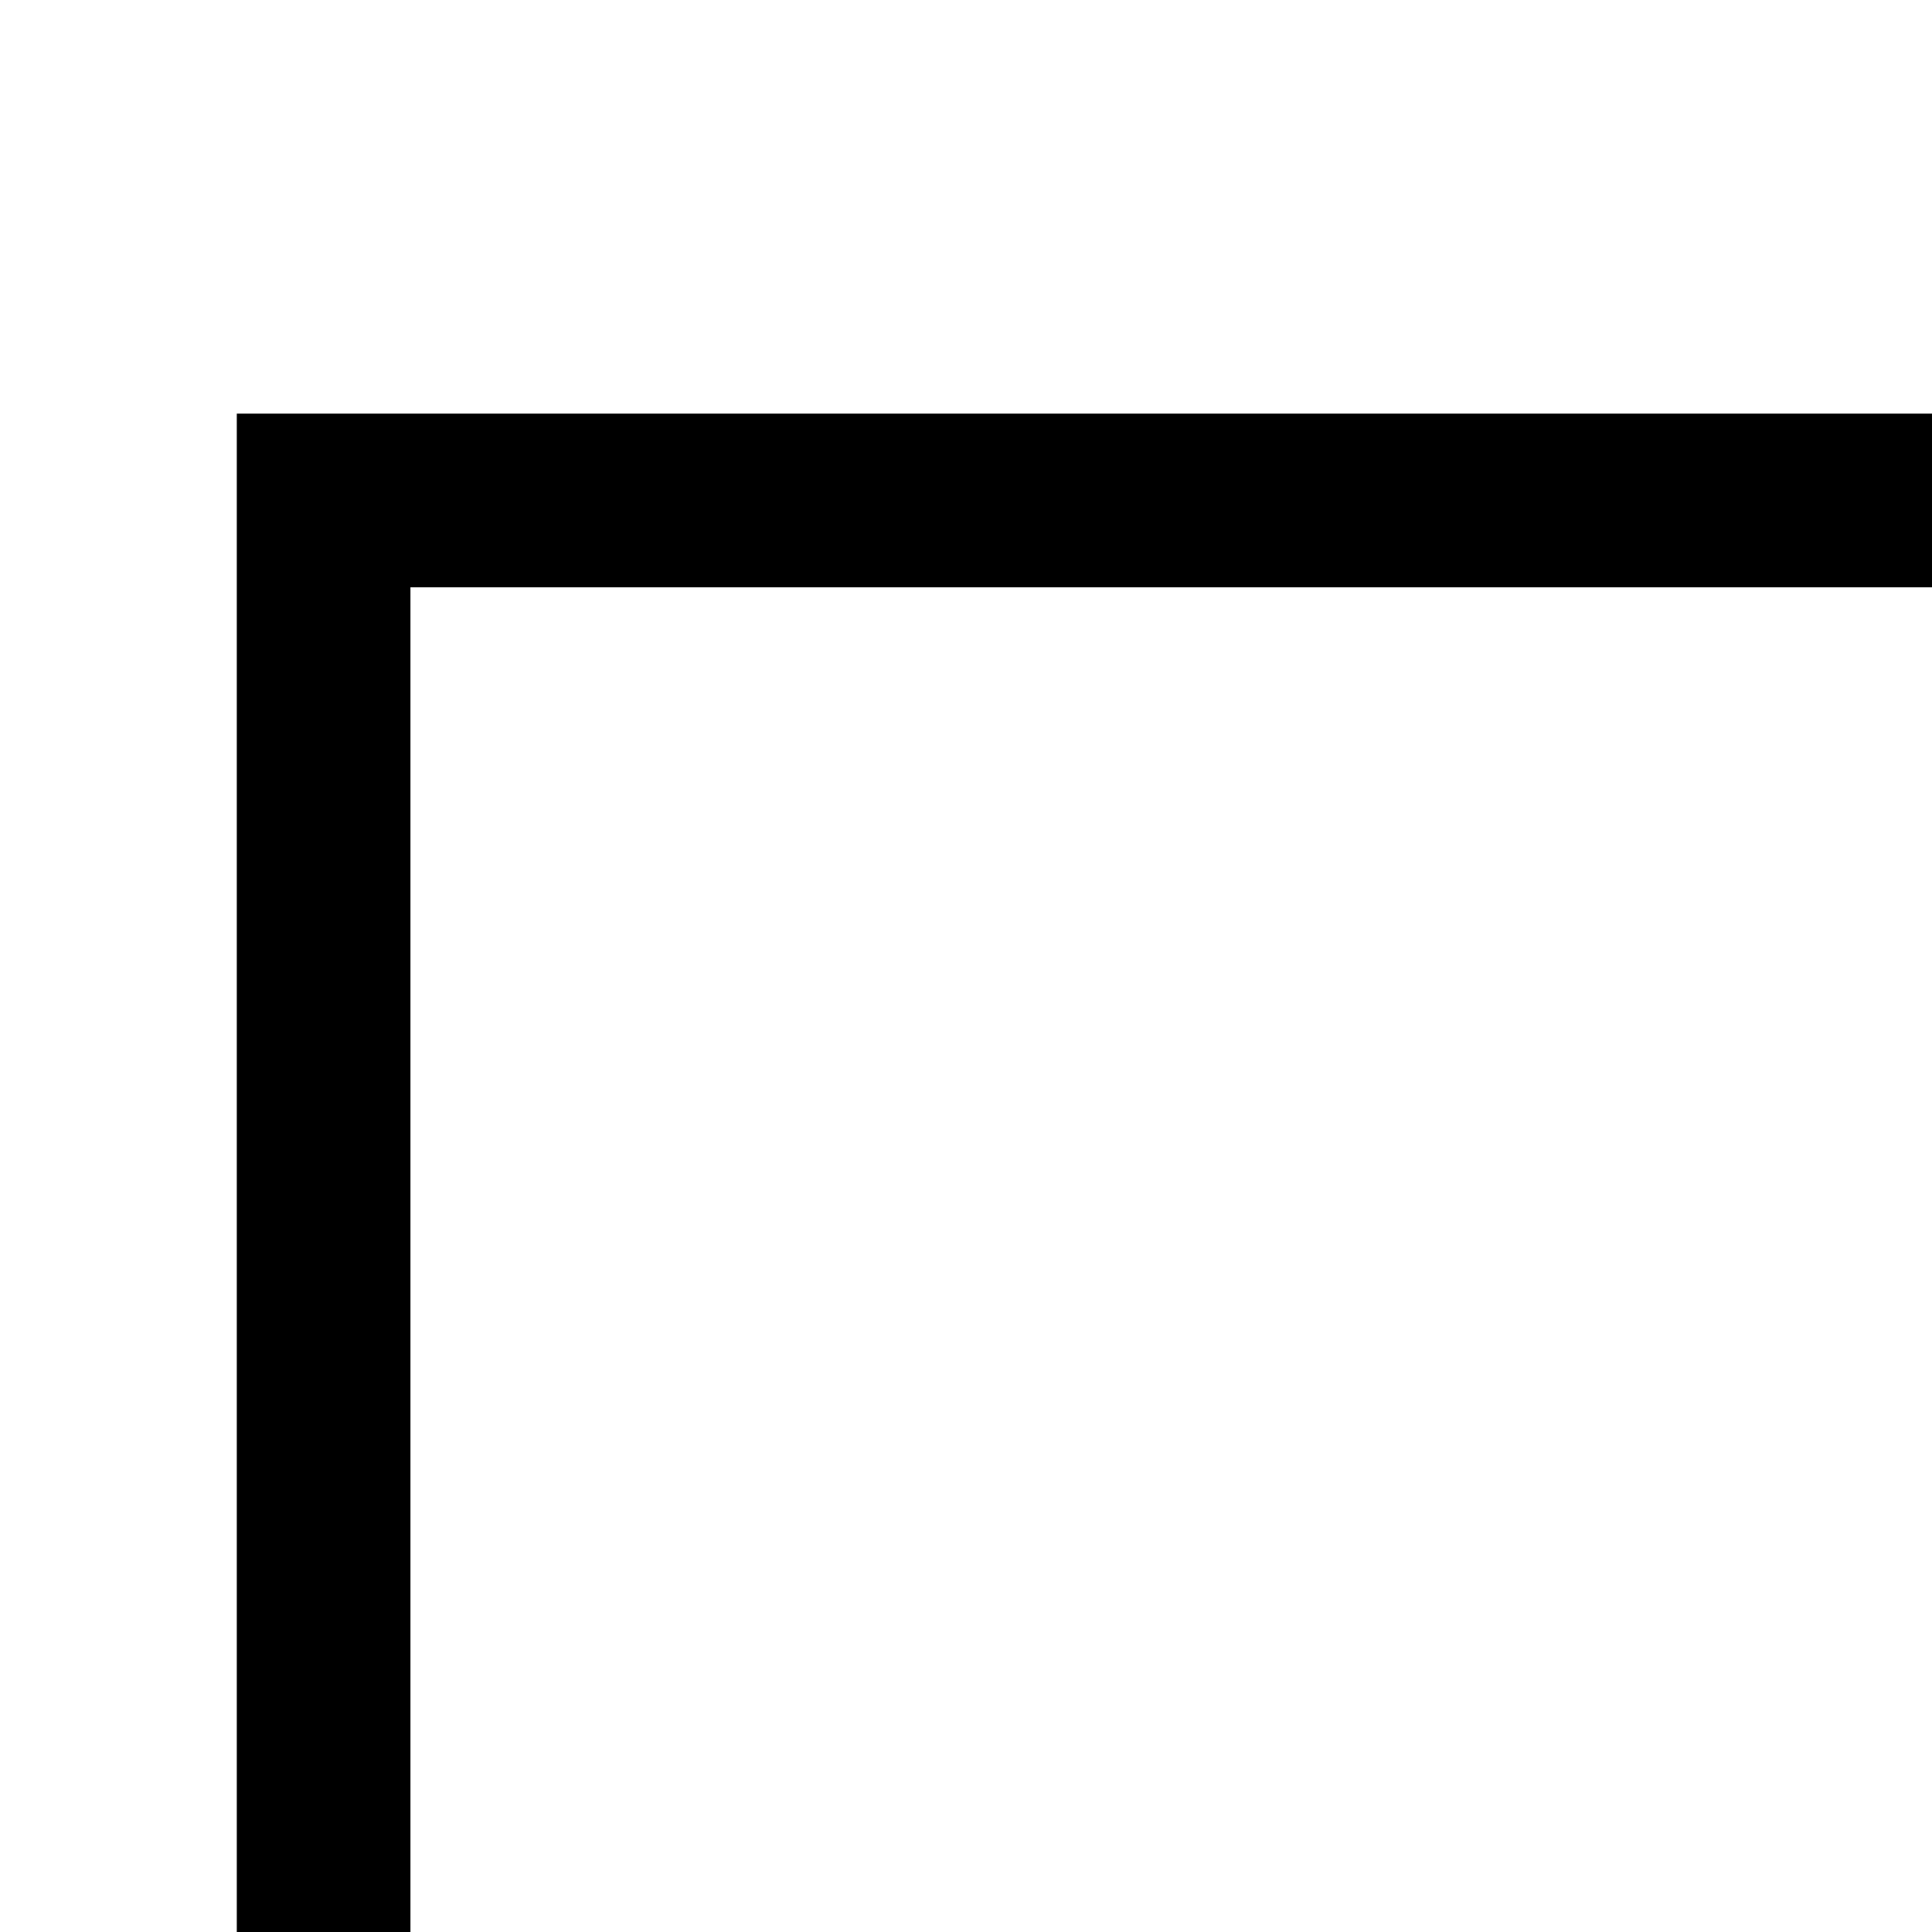
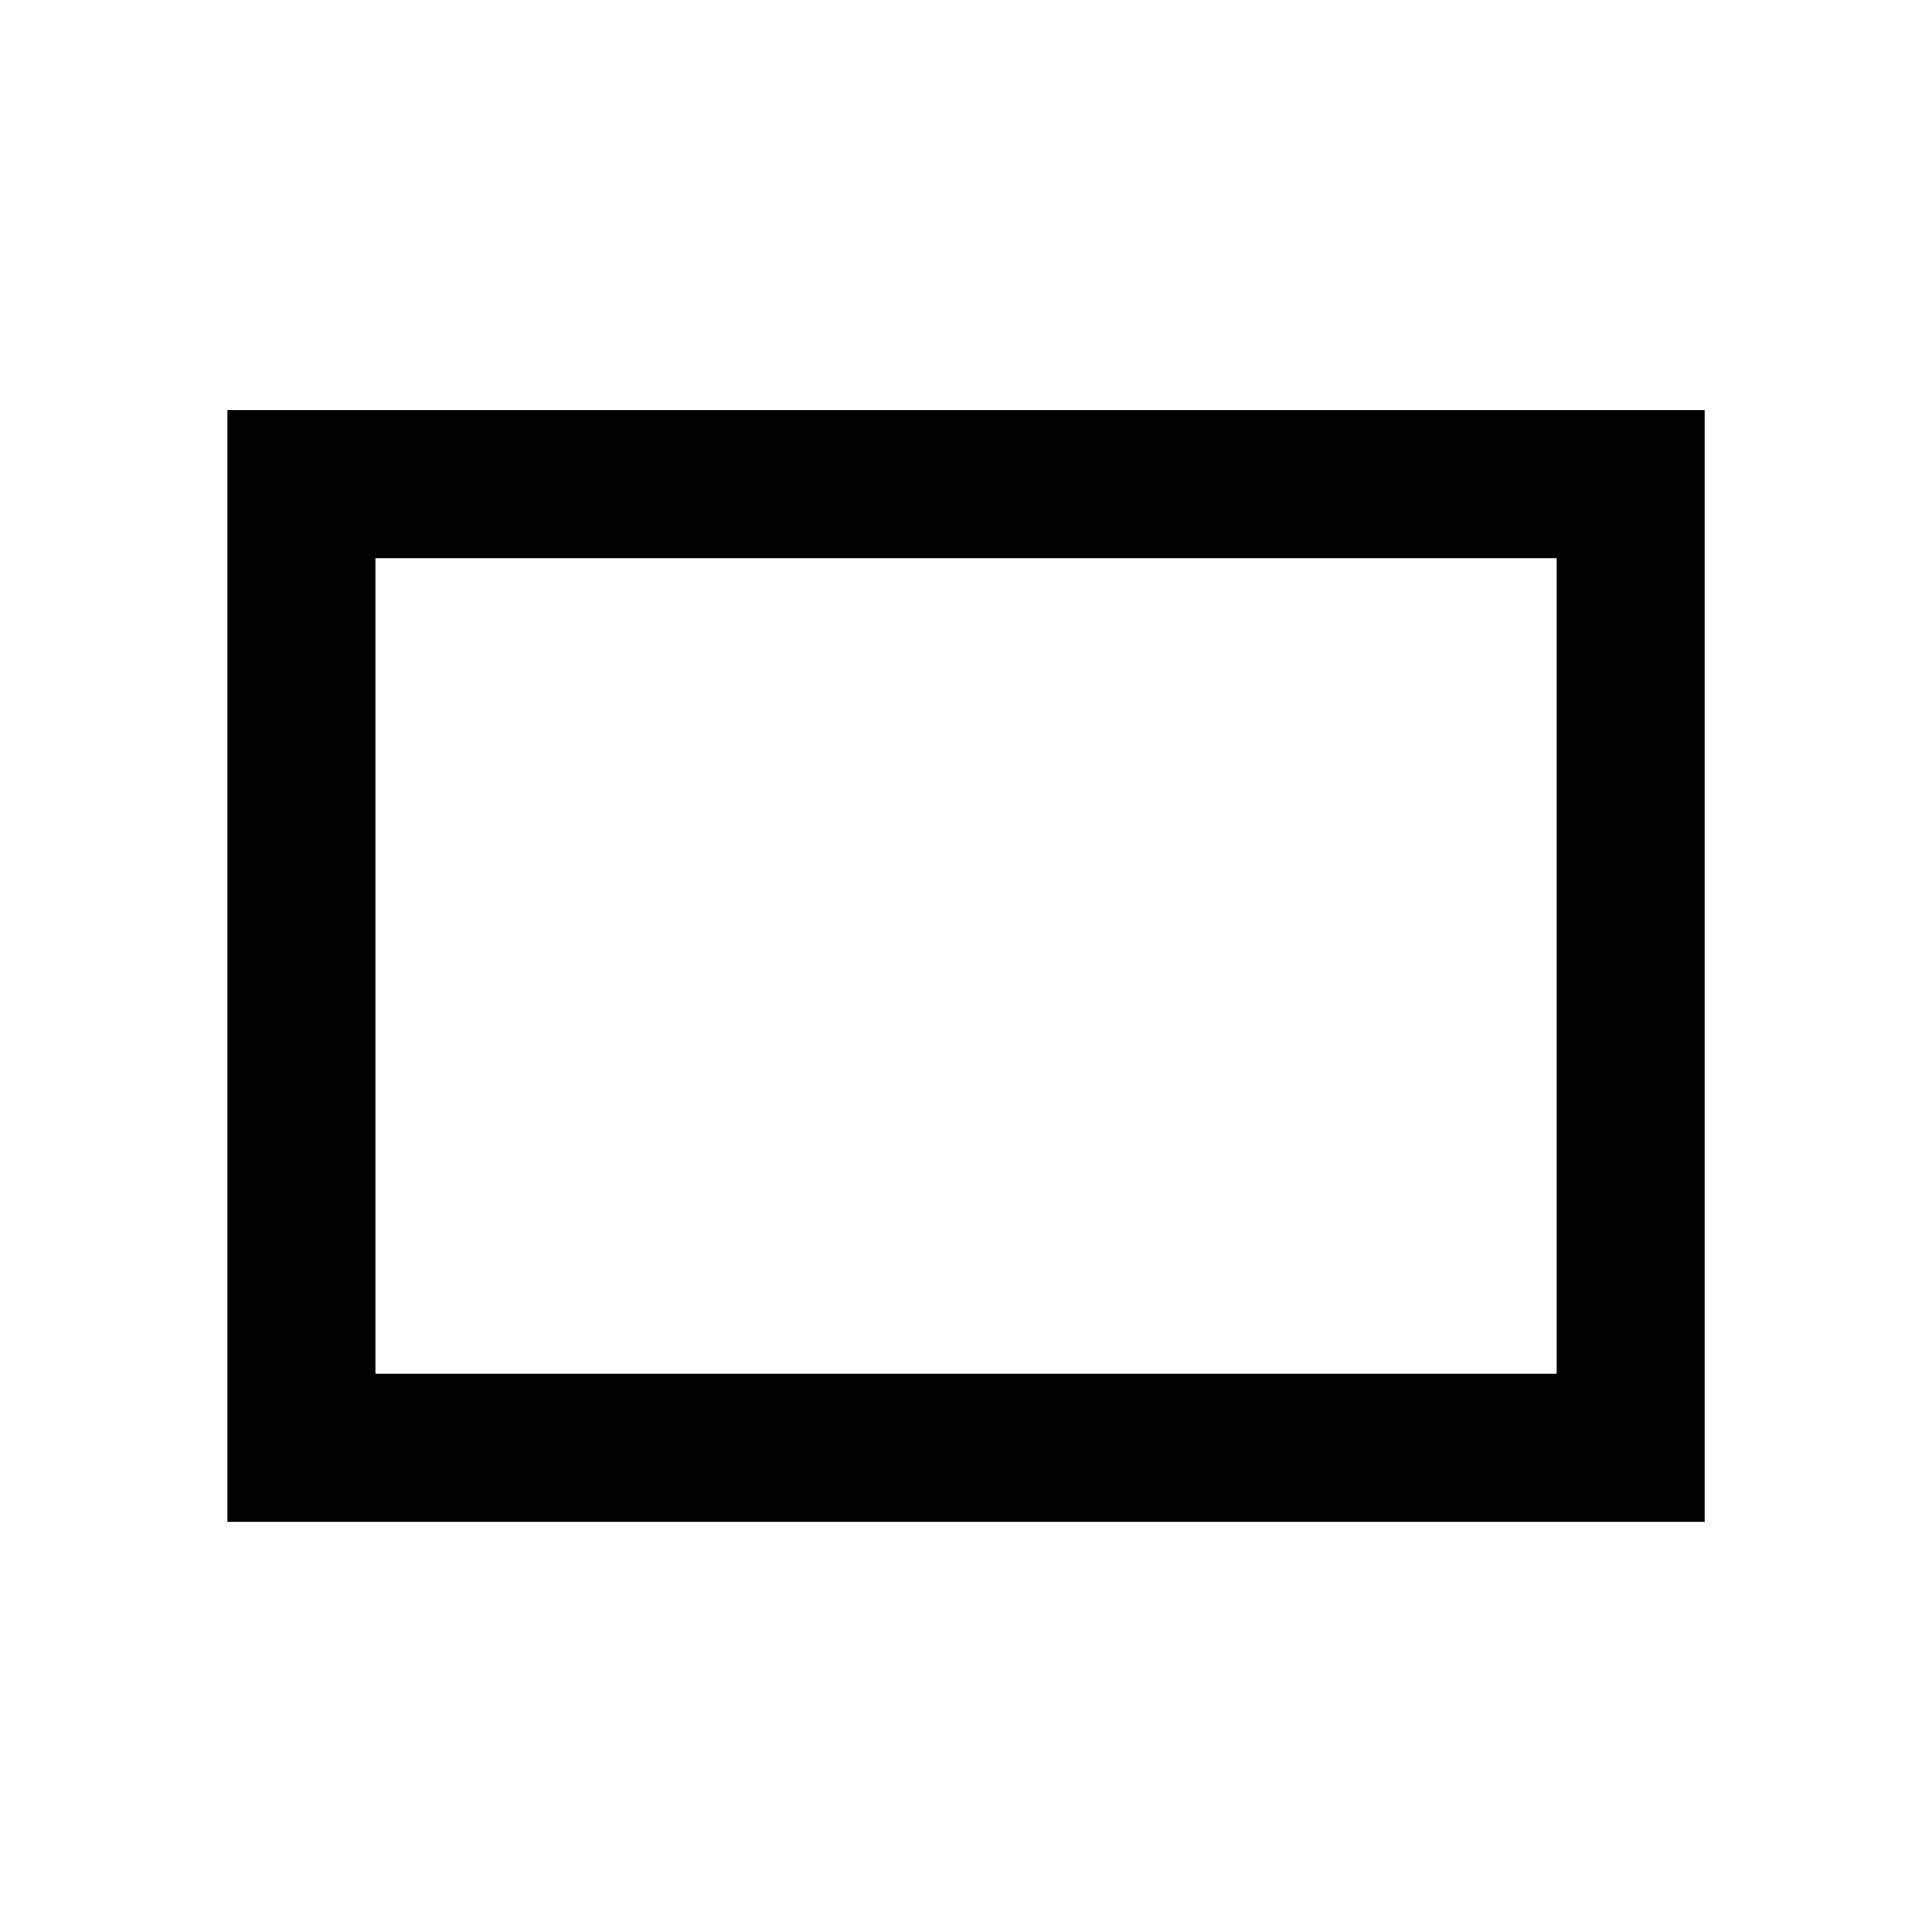
<svg xmlns="http://www.w3.org/2000/svg" height="24px" viewBox="0 0 32 32" width="24px" fill="#000000" version="1.1" id="svg1">
  <defs id="defs1" />
-   <rect style="fill:none;stroke:#000000;stroke-width:2.876;stroke-dasharray:none;stroke-opacity:1" id="rect1" width="638.413" height="462.661" x="5.36" y="8.289" />
+   <rect style="fill:none;stroke:#000000;stroke-width:2.446;stroke-dasharray:none;stroke-opacity:1" id="rect1" width="22.019" height="15.957" x="4.991" y="8.021" />
</svg>
